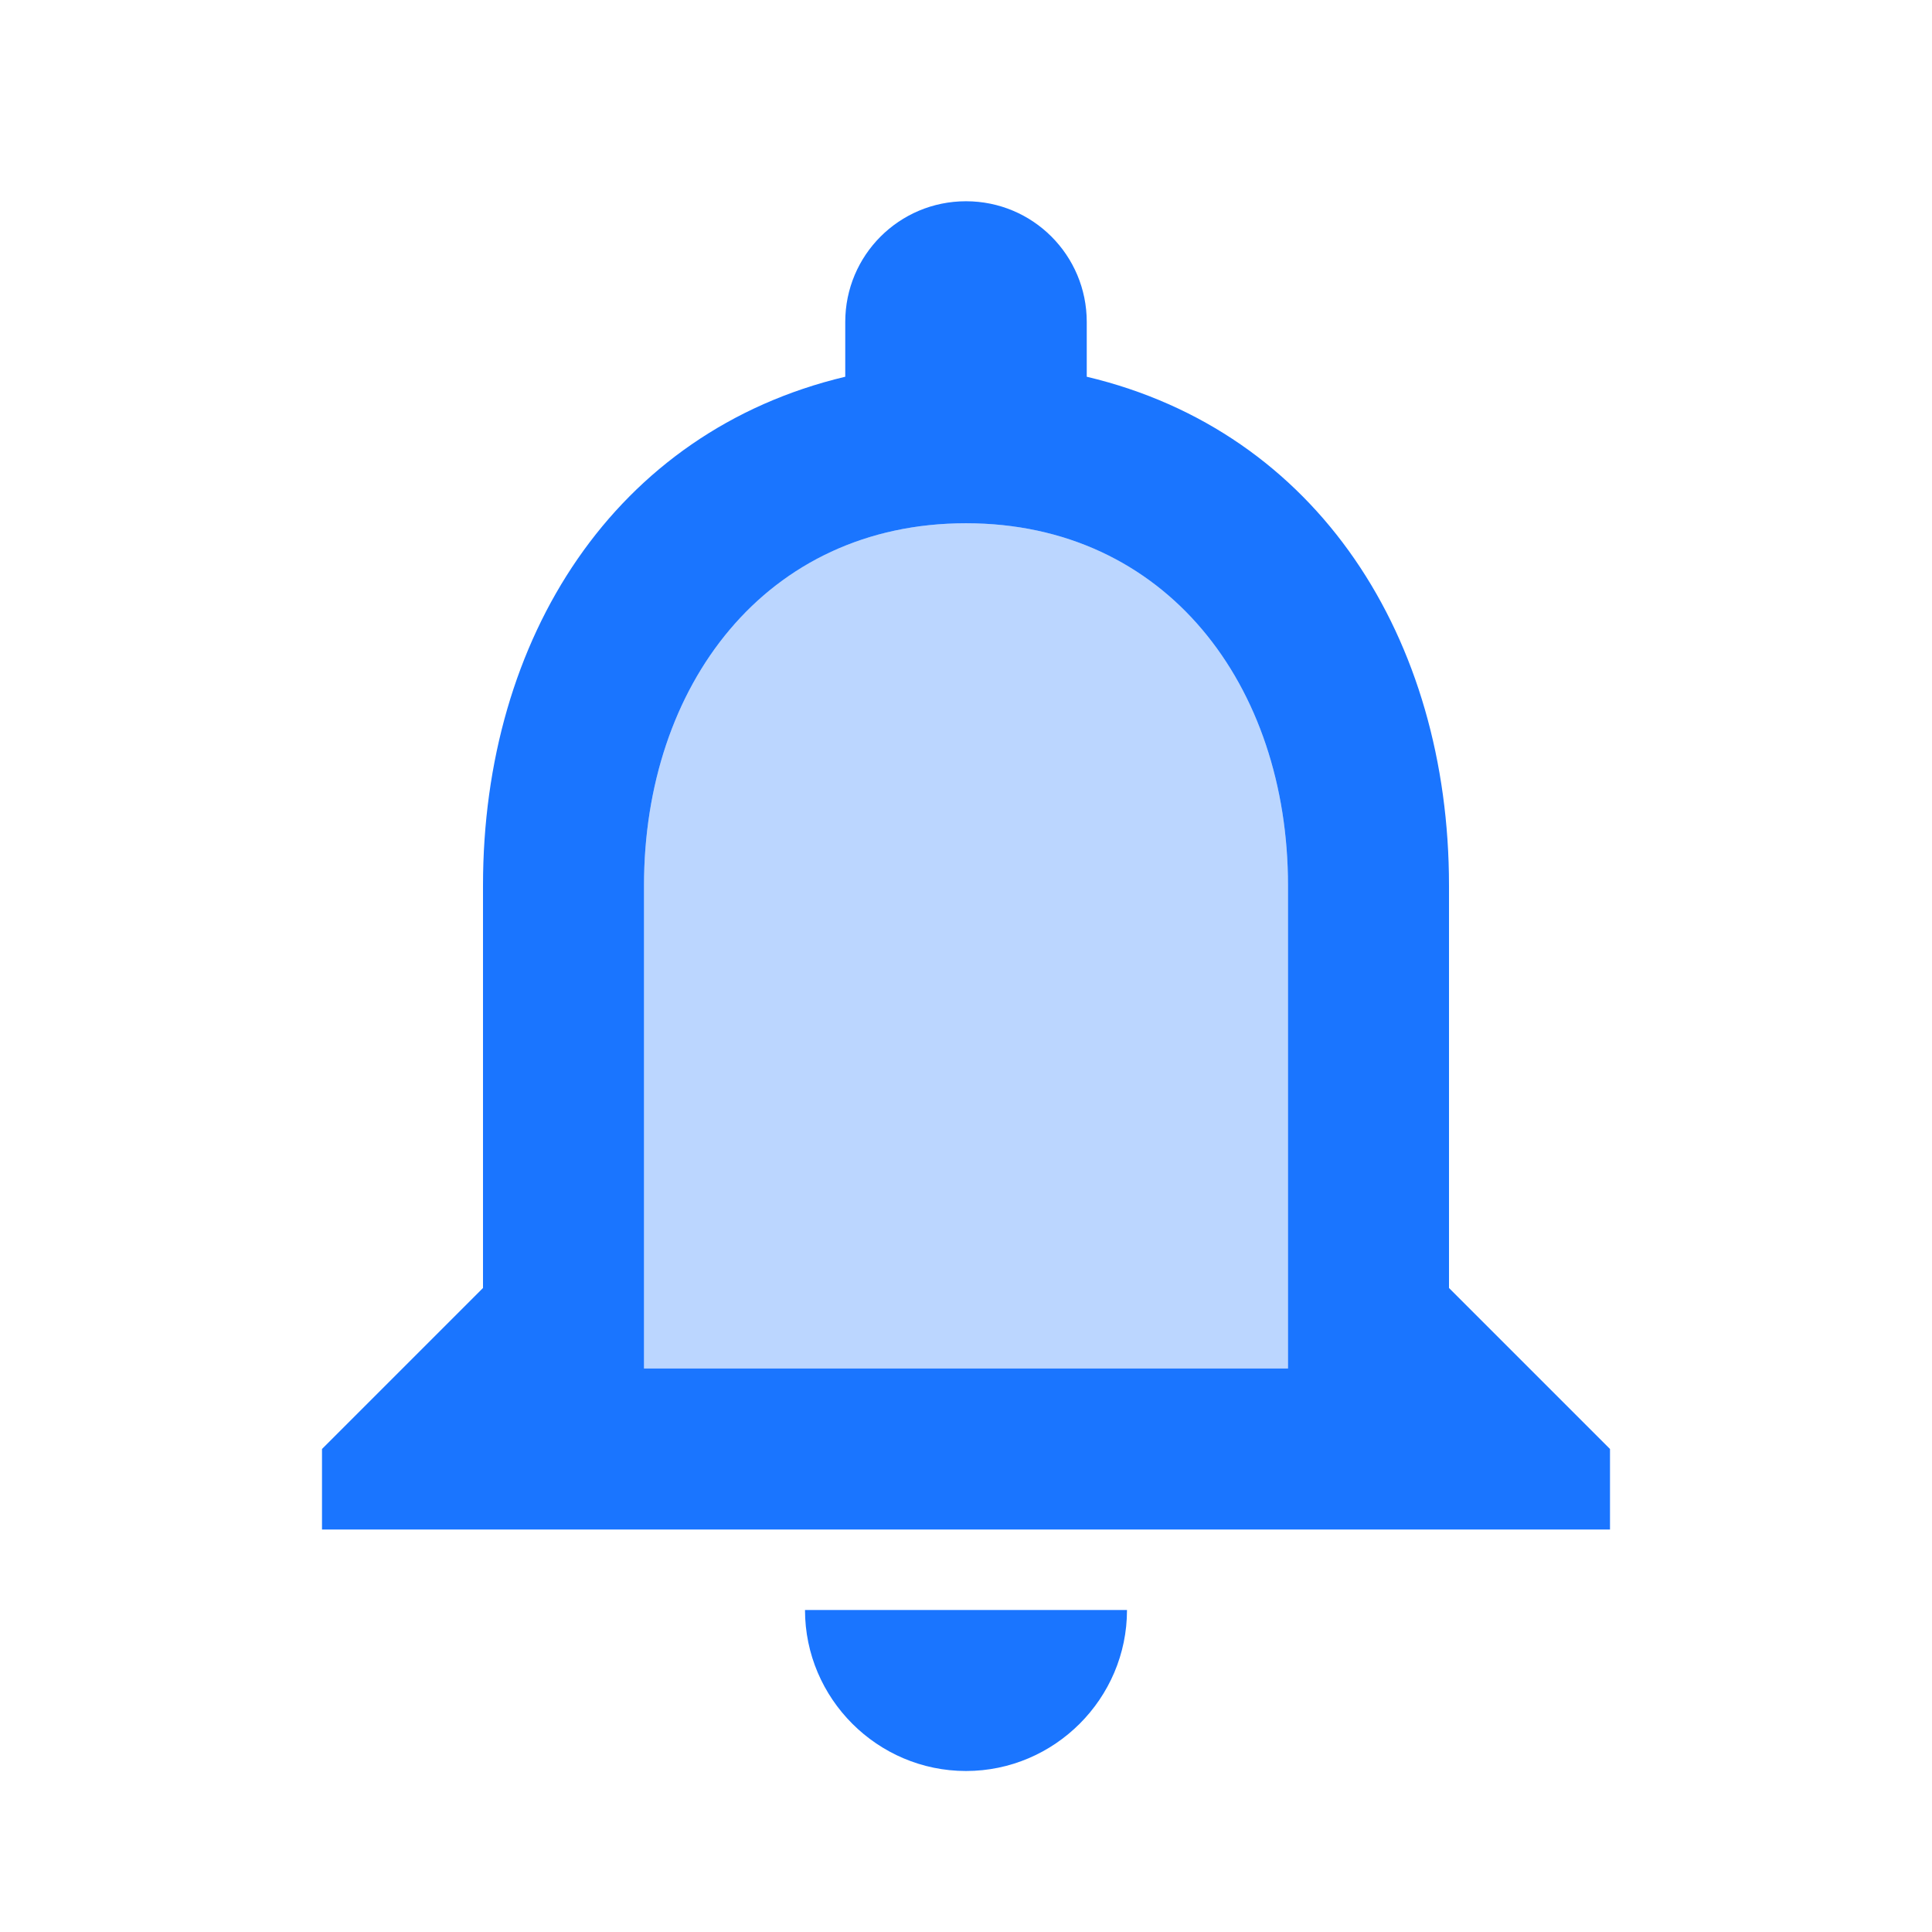
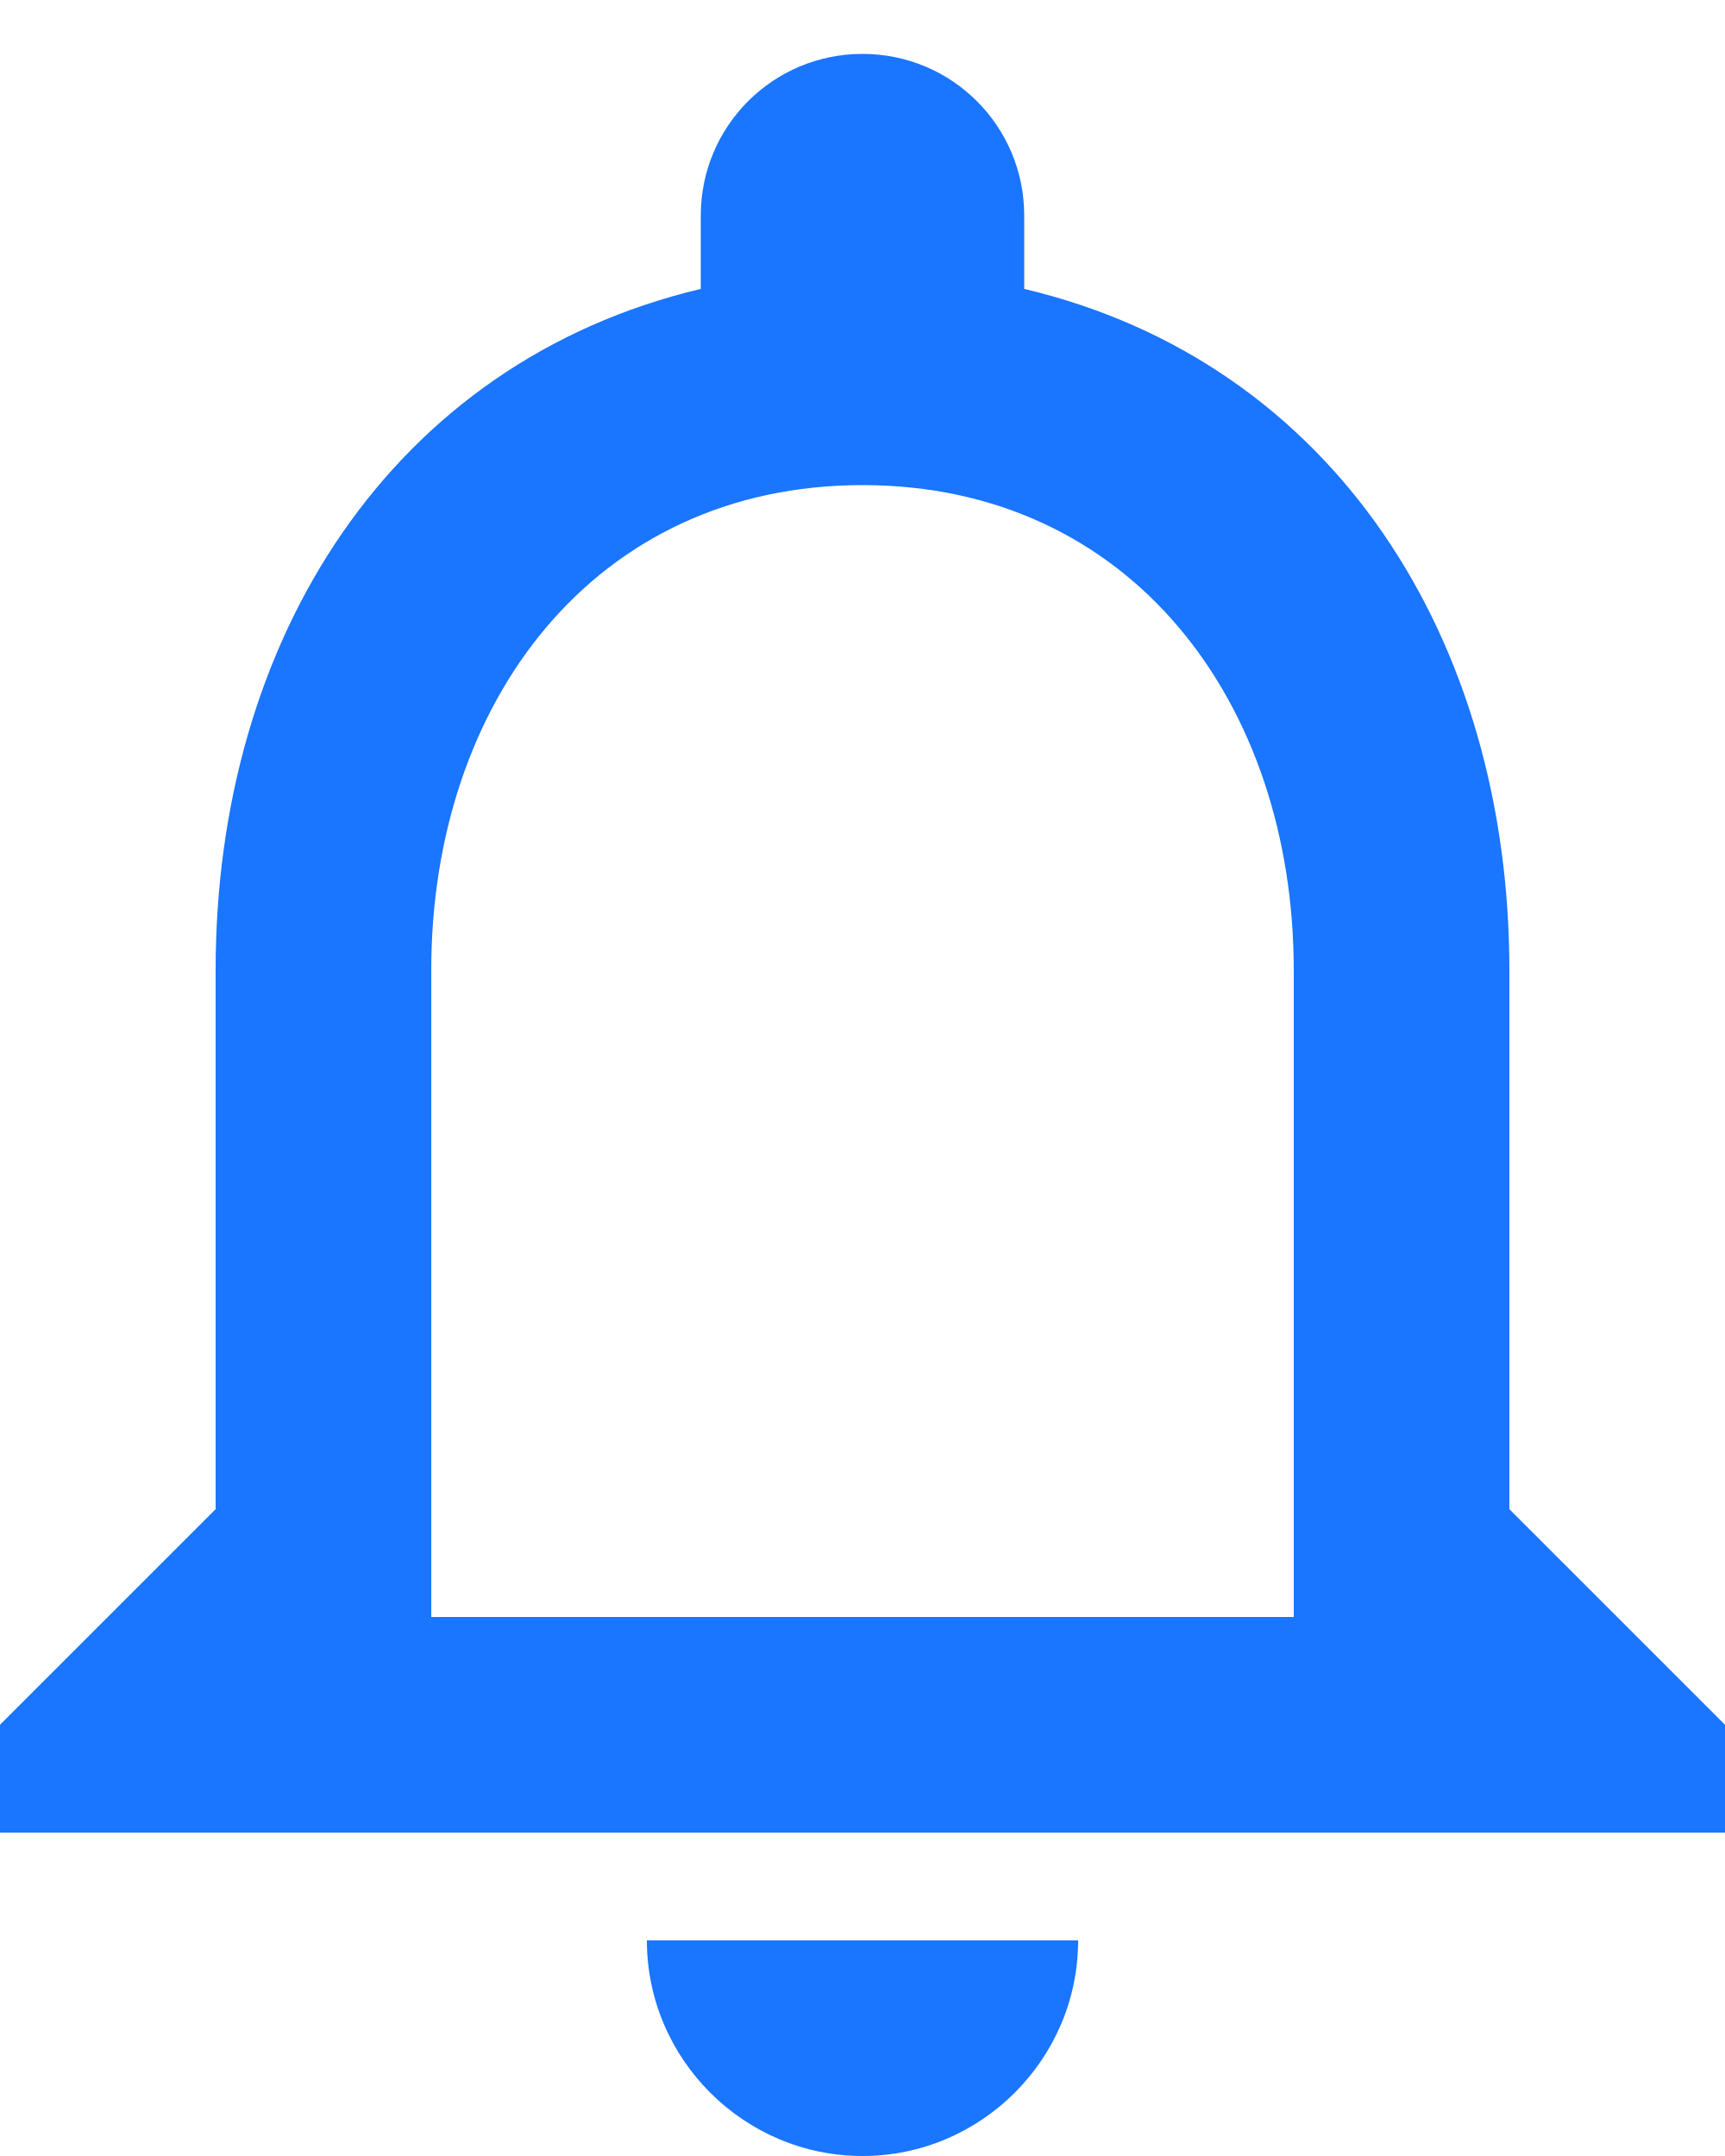
- <svg xmlns="http://www.w3.org/2000/svg" width="24" height="24" viewBox="0 0 24 24" fill="none">
-   <path opacity="0.3" d="M12 6.5C9.51 6.5 8 8.52 8 11V17H16V11C16 8.52 14.49 6.5 12 6.5Z" fill="#1A75FF" />
-   <path d="M12 22C13.1 22 14 21.1 14 20H10C10 21.1 10.9 22 12 22ZM18 16V11C18 7.93 16.37 5.36 13.5 4.68V4C13.5 3.17 12.83 2.5 12 2.5C11.17 2.5 10.5 3.17 10.5 4V4.68C7.64 5.36 6 7.92 6 11V16L4 18V19H20V18L18 16ZM16 17H8V11C8 8.52 9.51 6.5 12 6.5C14.49 6.5 16 8.52 16 11V17Z" fill="#1A75FF" />
+ <svg xmlns="http://www.w3.org/2000/svg" width="16" height="20" viewBox="0 0 16 20" fill="none">
+   <path d="M8 20C9.1 20 10 19.1 10 18H6C6 19.1 6.9 20 8 20ZM14 14V9C14 5.93 12.37 3.36 9.5 2.68V2C9.5 1.17 8.83 0.5 8 0.5C7.17 0.5 6.5 1.17 6.5 2V2.68C3.64 3.36 2 5.92 2 9V14L0 16V17H16V16L14 14ZM12 15H4V9C4 6.52 5.51 4.5 8 4.5C10.49 4.5 12 6.52 12 9V15Z" fill="#1A75FF" />
</svg>
